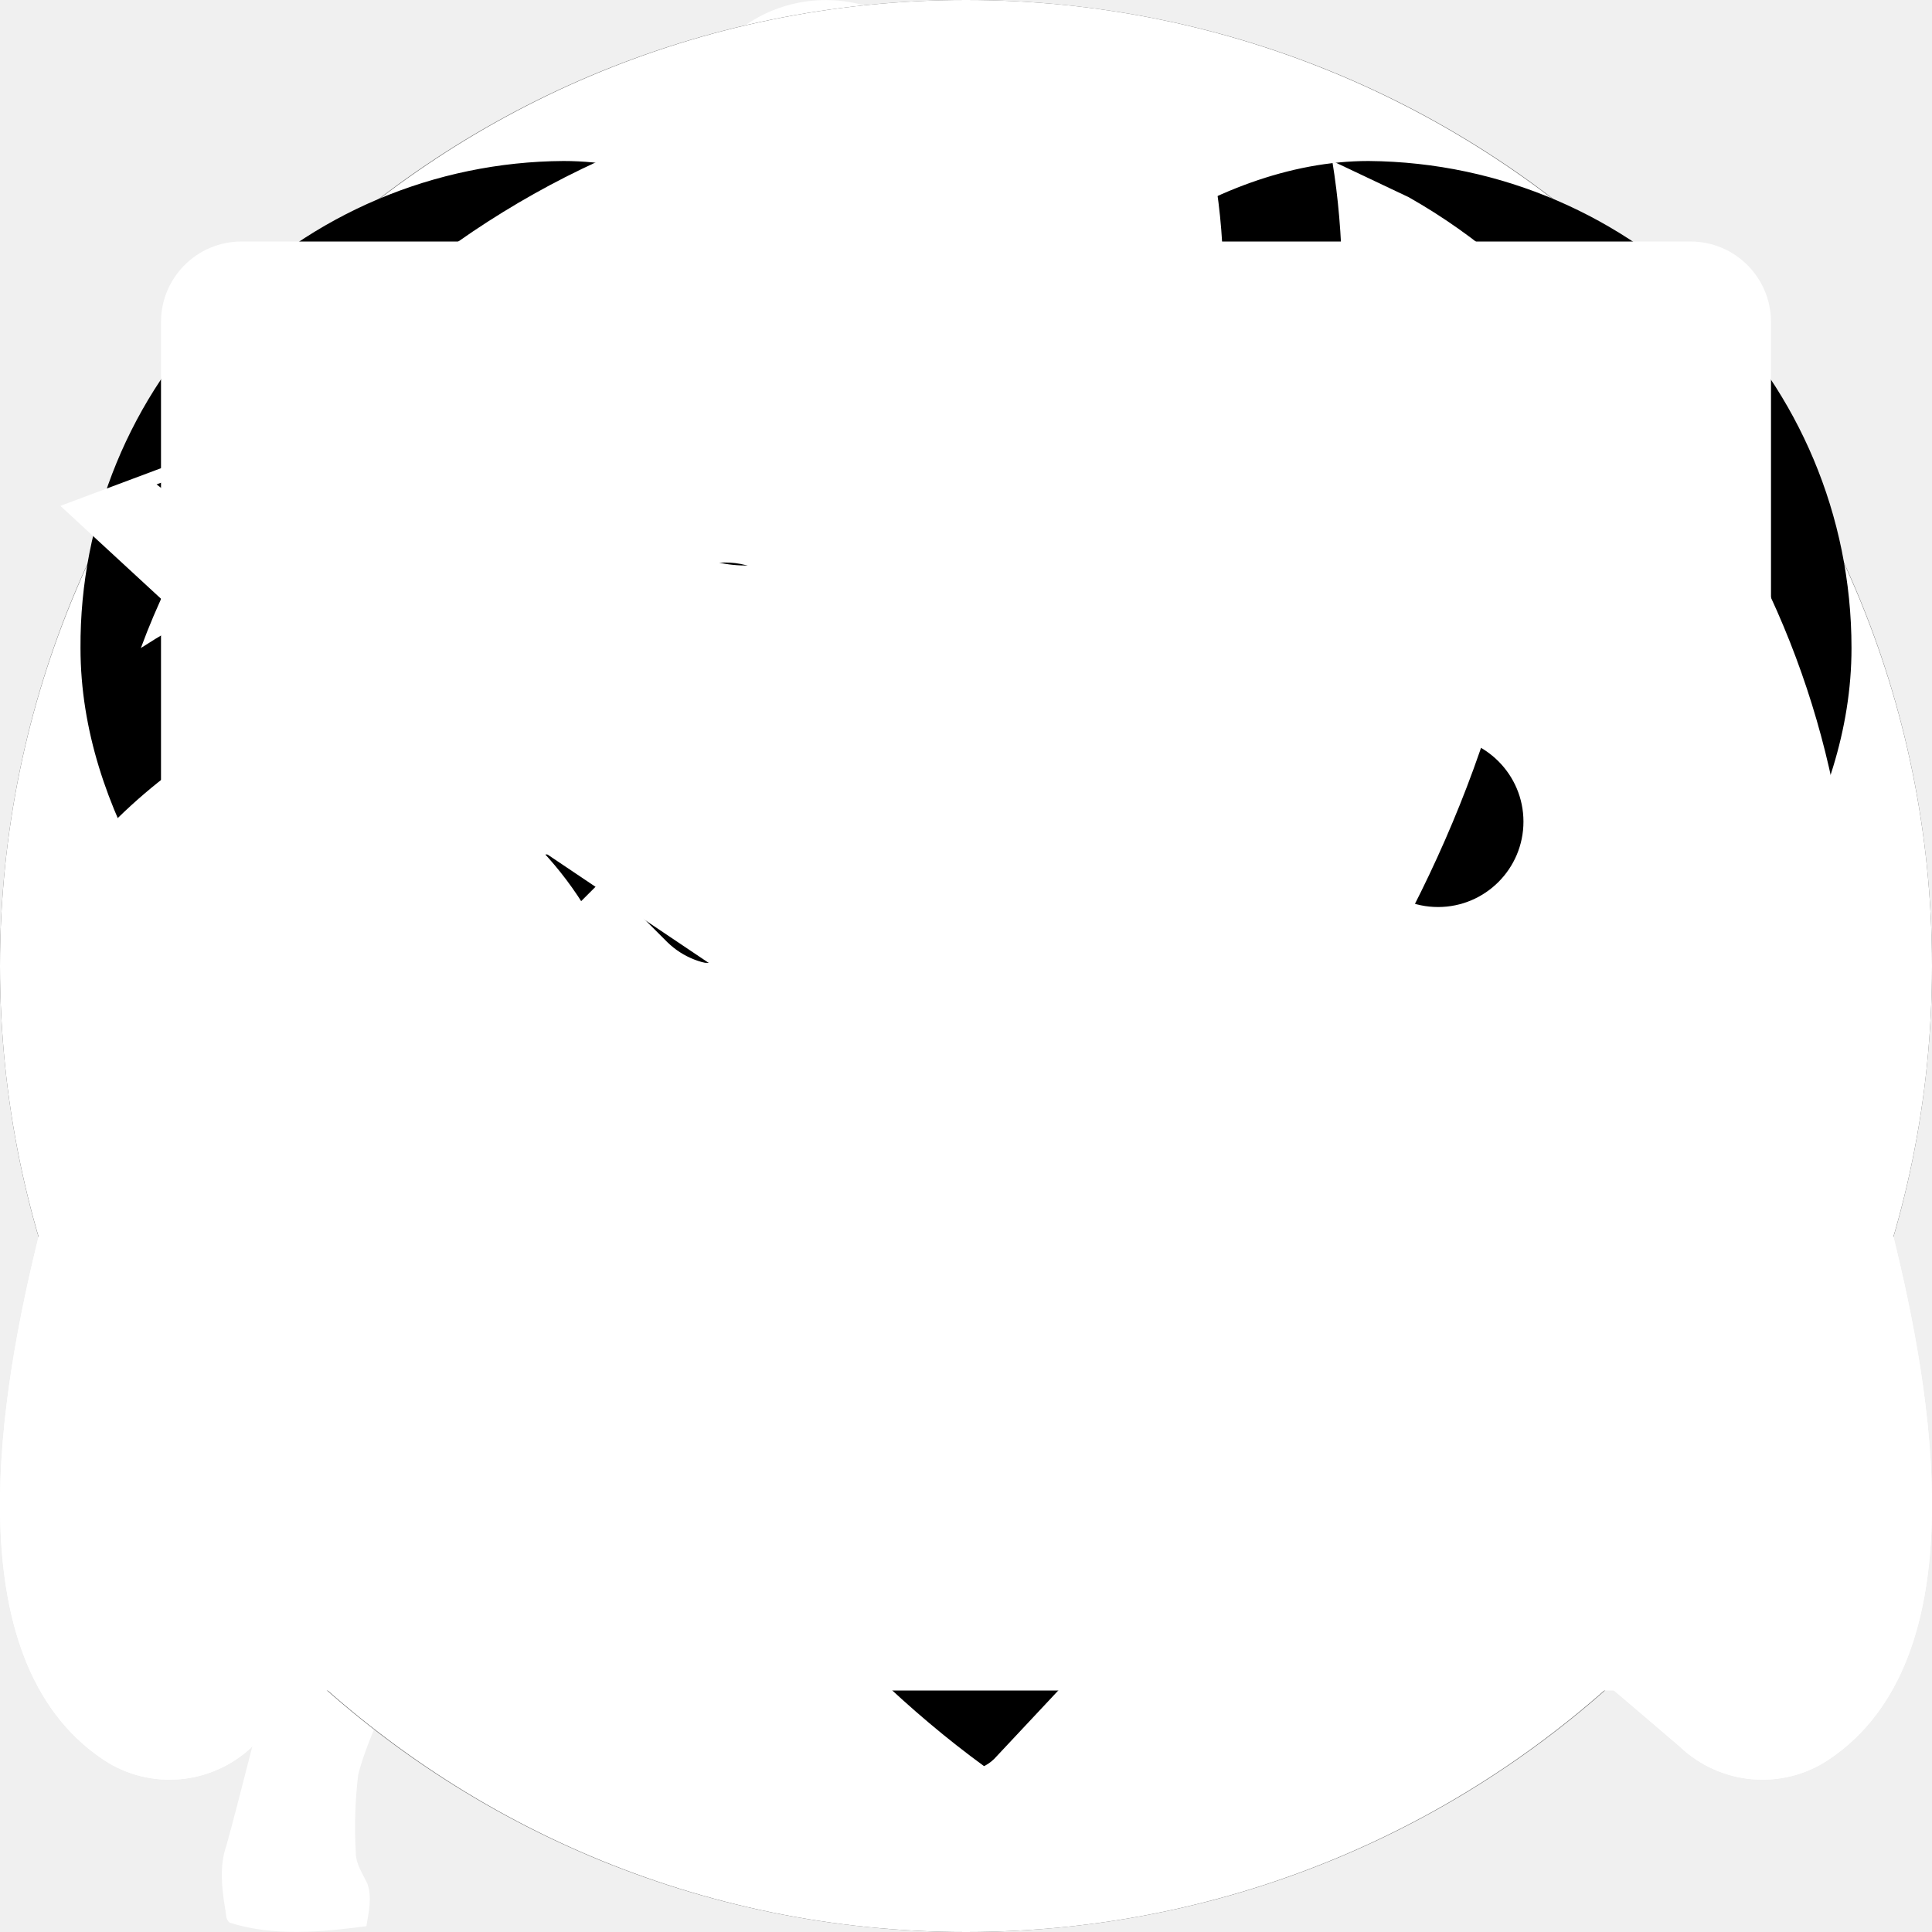
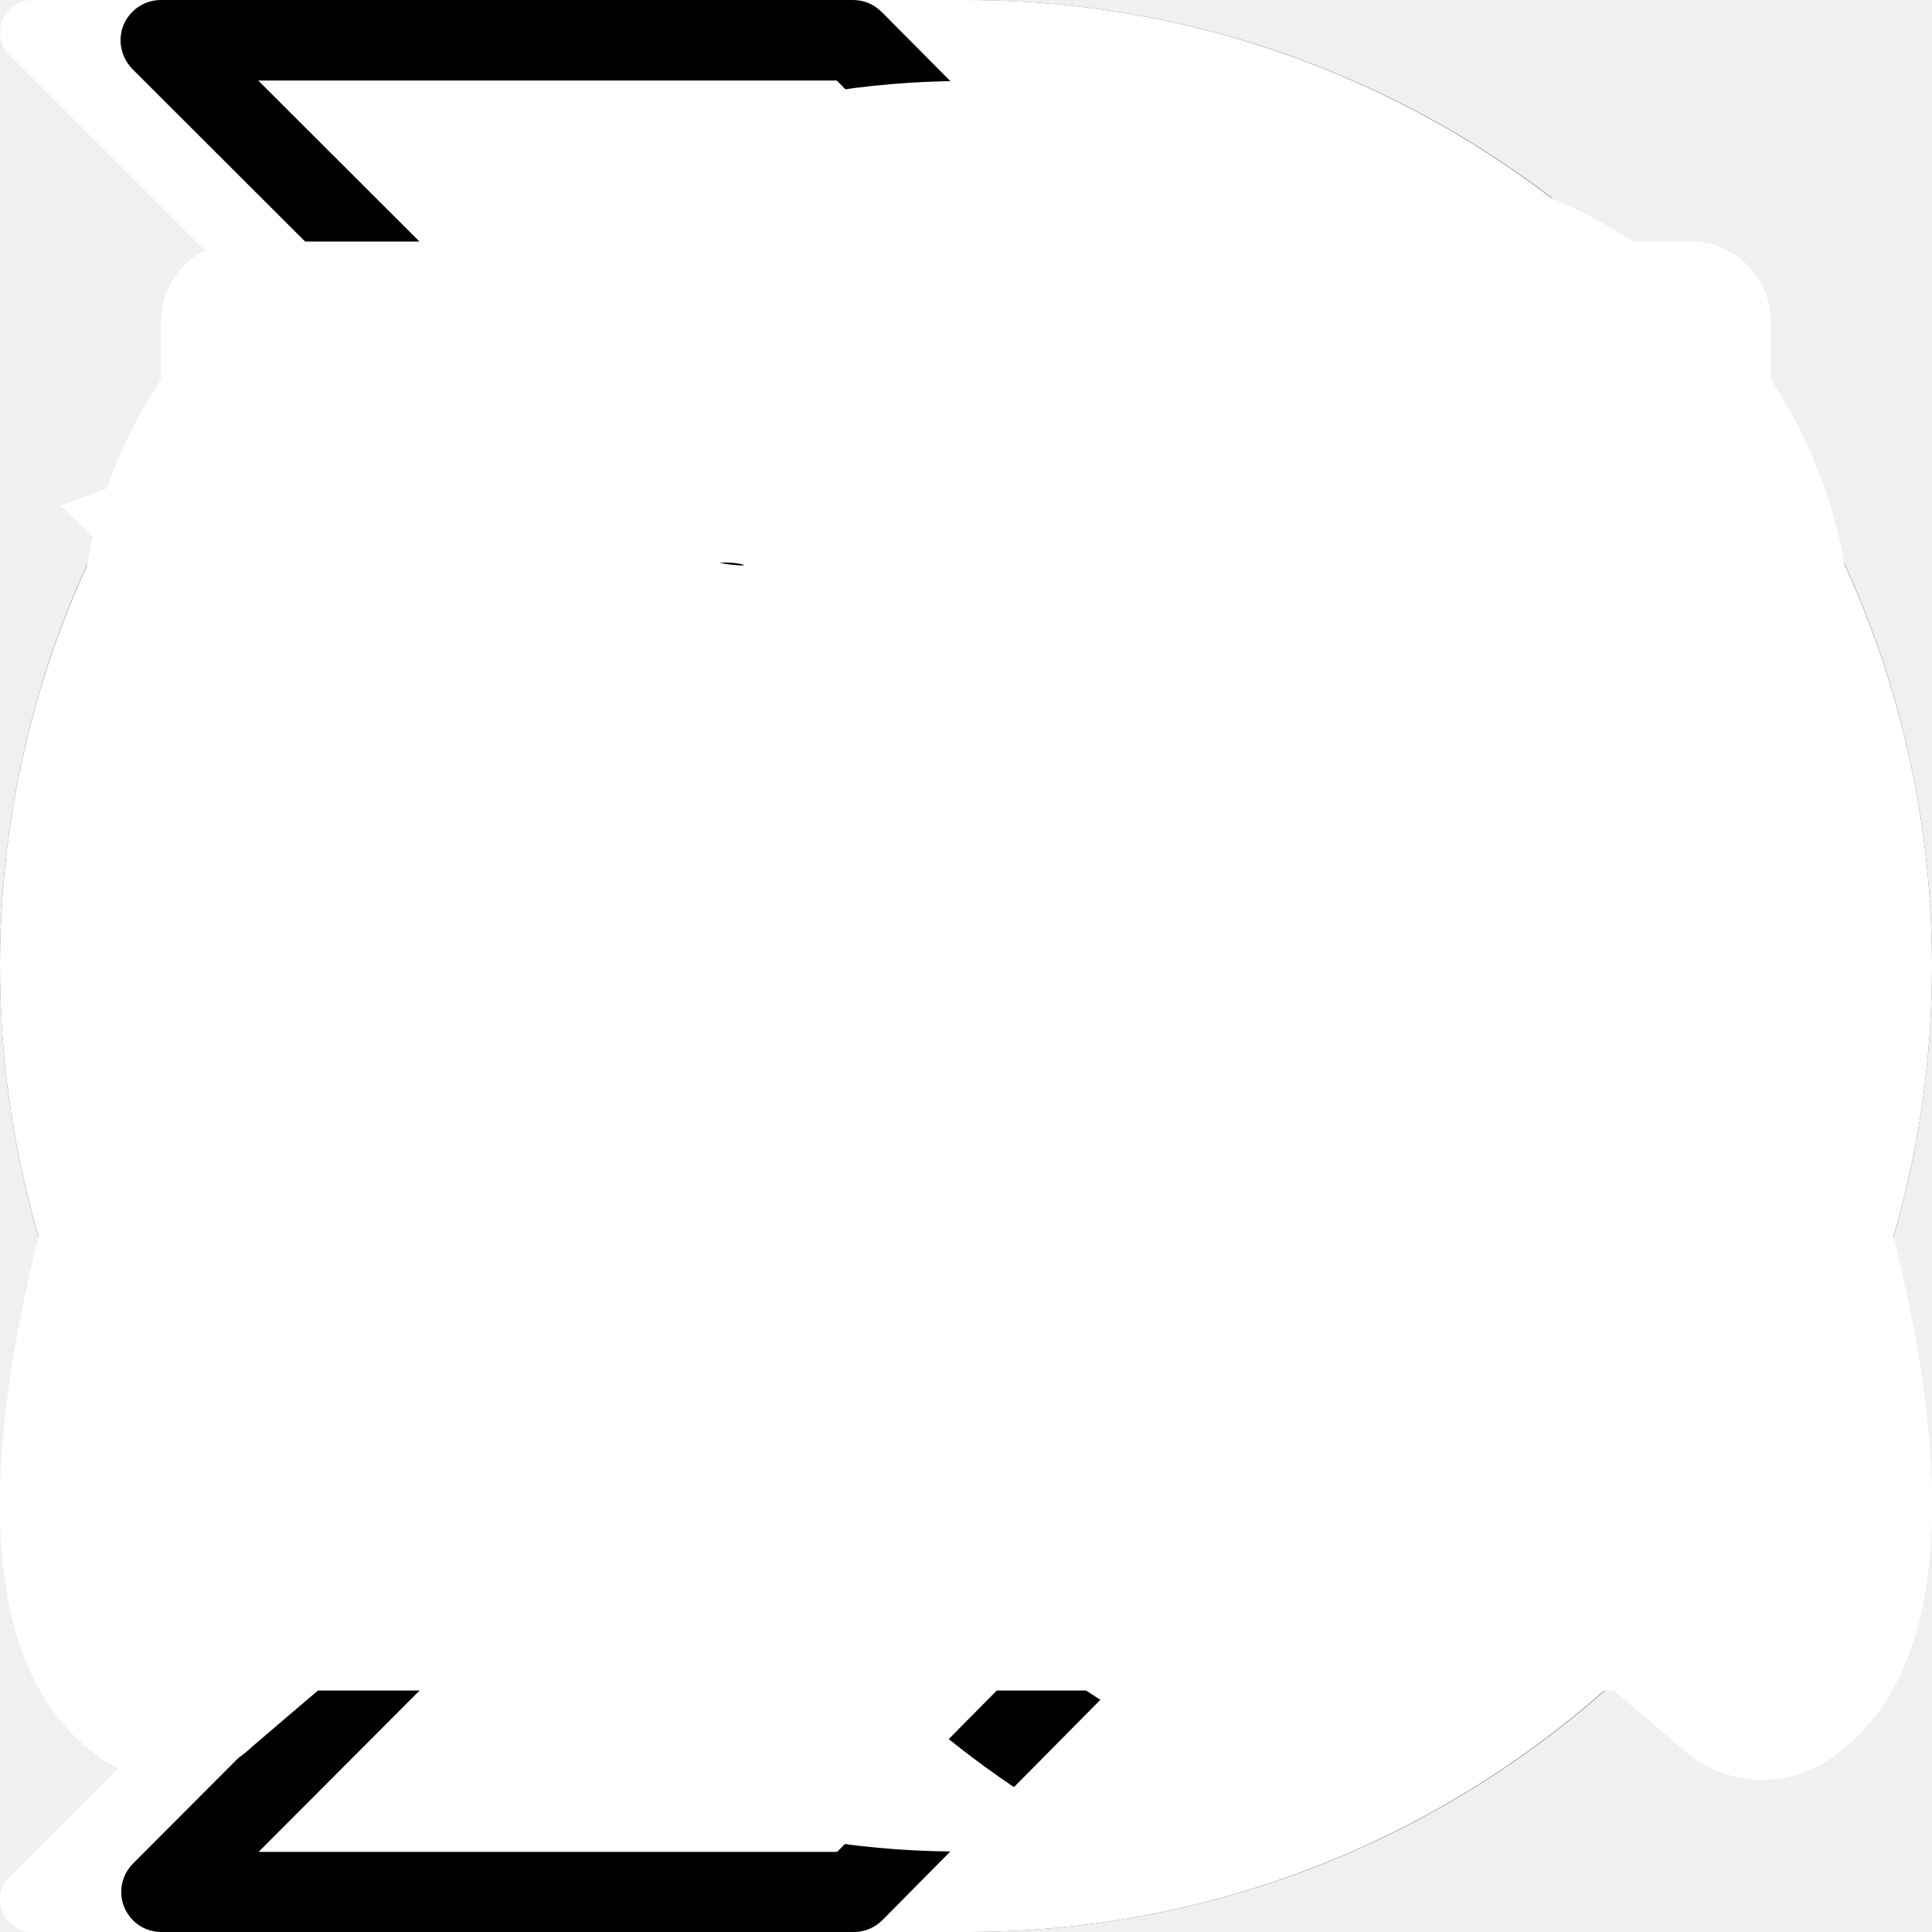
<svg xmlns="http://www.w3.org/2000/svg">
  <style>:root svg:not(:target){display:none}</style>
  <svg fill="#fff" viewBox="0 0 24 24" id="action-icon">
    <path d="M9.103.435a1.753 1.753 0 0 1 1.652-.362c.218.072.406.203.609.333.16.101.348.145.493.261.072.058.014.16.014.232.189.45.29.942.13 1.42-.13.16-.362.203-.55.276-.03.203.043.39.072.594-.043.029-.072.058-.116.087.276-.015.551-.073.827-.13.101-.102.26-.044.39-.059.015-.203.088-.391.088-.594a.34.34 0 0 0 .116-.029c.014.145 0 .29.043.435.073.058.189.029.276.043 0 .058 0 .116.014.174 1.681-.014 3.377 0 5.058 0v.247h.16V2.42h.188c0 .26-.014.507 0 .768a.11.11 0 0 0 .073.029c0 .029.014.087.014.116.058-.058.13-.102.218-.073.014.044.029.087.043.145-.058.058-.087.13-.058.218.464.014.928 0 1.406 0 .044-.058.116-.087.189-.116a.464.464 0 0 1 .087.058h.68a.874.874 0 0 1 .015.333h-.696a.46.46 0 0 1-.087.073c-.072-.044-.13-.073-.202-.116h-1.261c-.247.072-.508.058-.754.014v.275H16.16a.532.532 0 0 1-.29.13c.044.218-.202.276-.29.436a.45.45 0 0 1-.231.174c-.073.449.087.87.203 1.29-.13.029-.276.072-.406.101-.073.29-.145.594-.203.884a.848.848 0 0 1-.507.58c-.174.203-.406.406-.682.42-.101.03-.174-.043-.246-.101-.362.029-.696-.145-1.015-.29-.347-.16-.666-.363-1-.55.03.202-.072.376-.145.55.16.072.377.13.464.304.058.13.116.276.116.435-.014.522-.072 1.044-.101 1.565.014.377-.174.754-.435 1.03-.174-.015-.319-.088-.478-.16-.058.13-.189.26-.116.42.058.189.058.392.145.566a6.674 6.674 0 0 1 1.217 1.753c.304.624.536 1.276.783 1.928.043 0 .13-.015.174-.015.058.189 0 .406.116.58.101.16.072.348.072.536-.029.435-.058.87-.101 1.305-.03.304-.102.609-.145.913.014.232.116.464.101.696-.014.217-.014.449-.188.608.014.493-.116.986.058 1.464.232.32.493.623.768.899.304.145.667.174.928.435.1.16.043.347.014.521a6.732 6.732 0 0 1-1.87 0c-.246-.058-.478-.159-.724-.188-.334.014-.725.145-1.03-.087-.028-.391.117-.768.189-1.145.029-.13.16-.217.145-.348-.03-.45-.058-.913-.087-1.362-.058-.03-.16-.058-.145-.145 0-.218-.072-.435-.13-.638a10.821 10.821 0 0 1-.16-1.681c-.014-.16.087-.276.203-.377.03-.246.058-.507.073-.754-.044-.13-.145-.232-.203-.348-.261.03-.638.087-.797-.188-.377-.565-.769-1.145-1.145-1.71-.16-.015-.348 0-.493-.102-.16-.174-.261-.405-.363-.623-.043.174-.072.362-.174.507-.087.145-.231.247-.333.377-.101.232-.188.464-.275.696-.102.29-.247.58-.276.899a1.543 1.543 0 0 1-.101.449c-.073.116-.203.16-.319.217-.087.189-.145.377-.275.537-.087.101-.232.13-.29.26-.058.174-.145.334-.218.493-.029.174.087.363.03.536-.102.435-.32.841-.522 1.232-.102.29-.174.595-.32.87-.057.116-.202.145-.318.16-.13.318-.276.623-.362.956a5.437 5.437 0 0 0-.03.971c0 .145.088.261.146.391.057.174.014.348-.015.522-.565.073-1.145.13-1.696-.043-.058-.044-.043-.116-.058-.174-.043-.261-.072-.536.015-.783.188-.681.348-1.362.536-2.043-.072-.073-.174-.13-.174-.247-.014-.188 0-.391.044-.58.087-.319.318-.565.434-.87.044-.13.03-.26.044-.39 0-.305.174-.551.304-.812.13-.218.232-.45.406-.638.116-.101.116-.26.203-.391.087-.16.232-.29.232-.479.029-.231-.058-.463-.03-.695.059-.681.19-1.348.305-2.03-.058-.072-.145-.144-.174-.246.015-.072.03-.13.044-.203l-.13-.217c.057-.087.115-.188.173-.275-.058-.044-.13-.102-.188-.145.072-.218.043-.537.304-.638.03.014.102.029.13.043-.043-.376-.043-.768-.086-1.145a3.534 3.534 0 0 1-.073-1.232c.145-.217.42-.304.667-.318-.319-.073-.638-.102-.942-.203-.015-.261.029-.522.072-.783.13-.507.073-1.029.145-1.55.073-.146.261-.175.42-.146.189.03.377-.029.566-.087 0-.072.014-.16 0-.232-.116-.507-.087-1.029 0-1.521.116-.638.377-1.261.855-1.71.319-.305.783-.45 1.217-.435.145 0 .232.145.348.232.058-.058.116-.116.16-.174-.073-.247-.189-.508-.174-.769.029-.58.217-1.174.652-1.565m4.522 4.102c.029.029.029.029 0 0m.203.029c.014.101.043.203-.015.29-.072.029-.16.029-.232.072.203 0 .406.015.61 0 .159-.043.1-.246.1-.362-.1-.116-.318-.044-.463 0m-.507.609c.145.159.217.405.347.565.189-.247.334-.508.551-.725-.26-.015-.522.015-.782-.015-.044.058-.073.116-.116.174z" />
  </svg>
  <svg fill="#525252" viewBox="0 0 300.003 300.003" id="back-icon">
    <path d="M150 0C67.159 0 .001 67.159.001 150c0 82.838 67.157 150.003 149.997 150.003S300.002 232.838 300.002 150C300.002 67.159 232.839 0 150 0zm39.226 218.202a13.968 13.968 0 0 1-9.902 4.101 13.955 13.955 0 0 1-9.902-4.103l-56.295-56.292a13.898 13.898 0 0 1-2.368-1.886c-2.796-2.799-4.145-6.479-4.077-10.144-.065-3.667 1.281-7.35 4.077-10.146a14.146 14.146 0 0 1 2.368-1.886l56.043-56.043c5.47-5.465 14.34-5.467 19.808.003 5.47 5.467 5.47 14.335 0 19.808l-48.265 48.265 48.514 48.516c5.468 5.469 5.468 14.337-.001 19.807z" />
  </svg>
  <svg fill="#fff" viewBox="0 0 512 512" id="checked-icon">
    <path d="M256 0C114.837 0 0 114.843 0 256s114.837 256 256 256 256-114.843 256-256S397.163 0 256 0zm120.239 227.501-118.891 118.89c-13.043 13.043-34.174 13.044-47.218 0l-68.804-68.804c-13.044-13.038-13.044-34.179 0-47.218 13.044-13.044 34.174-13.044 47.218 0l45.195 45.19 95.282-95.278c13.044-13.044 34.174-13.044 47.218 0 13.044 13.04 13.044 34.181 0 47.22z" />
  </svg>
  <svg fill="#fff" viewBox="0 0 984.264 984.264" id="games-icon">
    <path d="M52.832 896.588c23.7 15.7 55.1 12.8 75.7-6.8 0 0 117.9-100.9 152.8-128.9 10.8-8.7 24.3-13.399 38.2-13.399h345.2c13.899 0 27.399 4.699 38.2 13.399 34.899 28 152.8 128.9 152.8 128.9 20.6 19.6 52 22.5 75.7 6.8 77.6-51.6 52.1-189.9 33.1-266.9-15.7-63.8-37.8-126.1-63.1-186.7-37.301-89.2-118.801-202.8-232.2-178.5-11.3 2.7-23.9 9.3-33.101 14.9-9.5 5.7-20.399 8.8-31.5 8.8h-72.5v-170.6c0-22.1-17.899-40-40-40-22.1 0-40 17.9-40 40v170.5h-72.5c-11.1 0-22-3-31.5-8.8-9.199-5.5-21.8-12.1-33.1-14.9-113.3-24.3-194.9 89.3-232.2 178.5-25.3 60.7-47.3 123-63.1 186.8-18.999 77-44.499 215.301 33.101 266.9zm679.799-521.5c24 0 43.5 19.5 43.5 43.5s-19.5 43.5-43.5 43.5-43.5-19.5-43.5-43.5 19.5-43.5 43.5-43.5zm-103 126.6c24 0 43.5 19.5 43.5 43.5s-19.5 43.5-43.5 43.5-43.5-19.5-43.5-43.5 19.5-43.5 43.5-43.5zm-431.599-48.5h50.6v-50.6c0-16.6 13.4-30 30-30s30 13.4 30 30v50.6h50.601c16.6 0 30 13.4 30 30 0 16.601-13.4 30-30 30h-50.601v50.601c0 16.6-13.399 30-30 30s-30-13.4-30-30v-50.601h-50.6c-16.6 0-30-13.399-30-30 0-16.6 13.5-30 30-30z" />
  </svg>
-   <svg viewBox="0 0 48 48" id="heart-icon">
+   <svg fill="#fff" viewBox="0 0 48 48" id="heart-icon">
    <g data-name="Layer 2">
      <path fill="none" d="M0 0h48v48H0z" data-name="invisible box" />
      <path d="M34 4c-3.9 0-8 3.1-10 6.5C22 7.1 17.9 4 14 4a12 12 0 0 0-8.5 3.6A11.9 11.9 0 0 0 2 16.1c0 4.1 2.7 7.6 5 10.2l16.3 17.4a1 1 0 0 0 1.4 0L41 26.3c2.3-2.6 5-6.1 5-10.2A12.1 12.1 0 0 0 34 4Z" data-name="icons Q2" />
    </g>
  </svg>
  <svg viewBox="0 0 64 64" aria-hidden="true" class="iconify iconify--emojione-monotone" id="racing-icon">
    <path d="m62 45.283-2.047-4.159-5.036 2.913-.159-.149c.04-.025.081-.045.12-.073 0 0 4.599-2.725 4.713-2.807 1.647-1.193 1.566-4.324-.18-6.994-1.748-2.672-4.503-3.869-6.15-2.678l-4.36 2.6c-.122.06-.24.129-.353.21-.767.554-.936 1.824-.755 3.19l-.141-.133V33.39l-4.379-6.938-2.547-1.684s.364-.201.497-.294c1.899-1.377 1.808-4.986-.208-8.066-2.015-3.077-5.191-4.462-7.091-3.086l-8.839 5.271.068 1.134-.608.333-5.519-2.142v-1.245l7.669-4.047L22.72 9 2 16.758l6.138 5.664 6.857-3.619v1.766l3.641 2.727-1.768.967-2.34-.535-3.629 2.072v.605l-5.439 3.24c-.16.077-.315.169-.463.275-1.976 1.43-.915 6.5.712 8.988 1.706 2.604 3.879 4.22 5.768 4.22a3 3 0 0 0 1.791-.579l5.689-3.389a3.09 3.09 0 0 0 .465-.276 3.3 3.3 0 0 0 .85-.929l4.949 3.72 6.562 1.486c-.1.055-.2.109-.294.178-1.746 1.262-.81 5.739.627 7.937C33.622 53.574 35.541 55 37.207 55c.564 0 1.099-.163 1.579-.511l4.761-2.836 5.355 2.406L62 45.283m-3.375-3.018 1.709 3.667-1.1.736-1.9-3.633 1.291-.77M21.098 9.972l3.455 3.378-1.318.696-3.797-3.453 1.66-.621m-10.199 10.53-5.712-4.456 2.443-.915 5.052 4.431-1.783.94m38.236 14.453a1.5 1.5 0 0 1 .903-.272c1.028 0 2.609.832 3.823 2.688 1.557 2.378 1.477 4.877.43 5.634-.097.07-.199.116-.305.156l-1.467-1.379a1.21 1.21 0 0 0 .877-.229c.878-.634.834-2.3-.096-3.719-.93-1.423-2.395-2.059-3.271-1.425-.611.441-.611 1.377-.245 2.384l1.464-.826c.893-.452 2.078.783 1.481 1.701l-1.484.915-2.183-2.053c-.457-1.549-.494-3.166.073-3.575m-.151 12.751-3.84 2.375c.561-1.172.577-2.793.029-4.48l3.811 2.105m-3.96-3.555-.347.213a10.361 10.361 0 0 0-.664-1.173 10.679 10.679 0 0 0-.516-.714l.045-.025c.894-.453 2.079.783 1.482 1.699M28.391 17.155l14.33 9.553 4.391 6.933-1.172.709-4.473-6.99-14.306-9.476 1.23-.729m9.069 13.62c.116-.009.216-.085.303-.204-.421 1.755-1.562 2.642-3.746 2.642-2.859 0-6.415-1.51-6.415-4.516 0-3.007 2.318-5.443 5.178-5.443 2.496 0 4.578 1.855 5.069 4.325-.095-.139-.211-.225-.355-.214-2.879.209-6.68.181-6.801 1.261-.122 1.082 2.234 2.476 6.767 2.149M16.107 19.884v-1.668l1.92-1.013v1.402l11.594 4.498-3.39 1.625-10.124-4.844m-1.559 6.01c-.778-.25-1.535-.305-2.223-.153l1.078-.616 1.145.769m-3.071 16.234c-1.52 0-3.41-1.443-4.931-3.767-1.493-2.284-2.256-6.695-.962-7.632.379-.274.836-.414 1.359-.414 1.712 0 3.823 1.467 5.25 3.648 1.958 2.992 2.182 6.552.488 7.774a1.974 1.974 0 0 1-1.204.391m13.744-6.291-4.71-3.332a11.527 11.527 0 0 0-2.563-4.325l9.594 6.45 10.876 4.349-1.645.994-11.552-4.136M37.207 54c-1.281 0-2.952-1.284-4.255-3.271-1.407-2.152-1.899-5.841-.878-6.579.314-.228.694-.342 1.131-.342 1.475 0 3.297 1.271 4.536 3.164 1.694 2.592 1.905 5.662.458 6.708-.298.216-.623.32-.992.32m10.064-4.81 4.064 2.818-1.127.756-4.271-2.75 1.334-.824" fill="#fff" />
    <path d="M6.933 32.876c-1.145.827-.673 2.974.542 4.83 1.215 1.855 2.713 2.718 3.857 1.889 1.145-.828 1.088-3.003-.125-4.858-1.216-1.858-3.129-2.689-4.274-1.861M33.197 45.95c-1.013.729-.595 2.624.476 4.265 1.072 1.638 2.395 2.397 3.405 1.666 1.012-.731.962-2.651-.11-4.289-1.073-1.64-2.76-2.372-3.771-1.642" fill="#fff" />
+   </svg>
+   <svg fill="#fff" viewBox="0 0 512.004 512.004" id="right-arrow">
+     <path d="M509.501 249.969 262.035 2.502a8.497 8.497 0 0 0-6.033-2.5H8.535a8.53 8.53 0 0 0-6.033 14.566l241.434 241.434L2.502 497.435a8.534 8.534 0 0 0-1.852 9.301 8.538 8.538 0 0 0 7.885 5.265h247.467c2.27 0 4.437-.896 6.033-2.5l247.467-247.467a8.522 8.522 0 0 0-.001-12.065z" />
+   </svg>
+   <svg viewBox="0 0 511.893 511.893" id="right-icon">
+     <path d="M476.84 248.107 233.64 3.2c-2.027-2.027-4.693-3.2-7.573-3.2H42.6c-5.867 0-10.667 4.8-10.667 10.667 0 2.88 1.173 5.547 3.093 7.573l237.76 237.44L35.24 493.76a10.623 10.623 0 0 0 0 15.04c2.027 2.027 4.693 3.093 7.573 3.093H226.28c2.88 0 5.547-1.173 7.573-3.2L476.84 263.04c4.16-4.053 4.16-10.773 0-14.933zM221.8 490.667H68.52l226.987-227.52a10.623 10.623 0 0 0 0-15.04L68.413 21.333h153.28l232.64 234.347L221.8 490.667z" />
  </svg>
  <svg fill="#fff" viewBox="0 0 984.264 984.264" id="simulation-icon">
    <path d="M52.832 896.588c23.7 15.7 55.1 12.8 75.7-6.8 0 0 117.9-100.9 152.8-128.9 10.8-8.7 24.3-13.399 38.2-13.399h345.2c13.899 0 27.399 4.699 38.2 13.399 34.899 28 152.8 128.9 152.8 128.9 20.6 19.6 52 22.5 75.7 6.8 77.6-51.6 52.1-189.9 33.1-266.9-15.7-63.8-37.8-126.1-63.1-186.7-37.301-89.2-118.801-202.8-232.2-178.5-11.3 2.7-23.9 9.3-33.101 14.9-9.5 5.7-20.399 8.8-31.5 8.8h-72.5v-170.6c0-22.1-17.899-40-40-40-22.1 0-40 17.9-40 40v170.5h-72.5c-11.1 0-22-3-31.5-8.8-9.199-5.5-21.8-12.1-33.1-14.9-113.3-24.3-194.9 89.3-232.2 178.5-25.3 60.7-47.3 123-63.1 186.8-18.999 77-44.499 215.301 33.101 266.9zm679.799-521.5c24 0 43.5 19.5 43.5 43.5s-19.5 43.5-43.5 43.5-43.5-19.5-43.5-43.5 19.5-43.5 43.5-43.5zm-103 126.6c24 0 43.5 19.5 43.5 43.5s-19.5 43.5-43.5 43.5-43.5-19.5-43.5-43.5 19.5-43.5 43.5-43.5zm-431.599-48.5h50.6v-50.6c0-16.6 13.4-30 30-30s30 13.4 30 30v50.6h50.601c16.6 0 30 13.4 30 30 0 16.601-13.4 30-30 30h-50.601v50.601c0 16.6-13.399 30-30 30s-30-13.4-30-30v-50.601h-50.6c-16.6 0-30-13.399-30-30 0-16.6 13.5-30 30-30z" />
  </svg>
  <svg viewBox="0 0 48 48" id="sports-icon">
    <g data-name="Layer 2">
      <path fill="none" d="M0 0h48v48H0z" data-name="invisible box" />
      <g fill="#fff" data-name="Q3 icons">
        <path d="M23.9 22.3a14.5 14.5 0 0 0 4.2-5.4c-5.6-3-19.9-2.8-25.9 4.2a20.9 20.9 0 0 0-.1 5c5.7-4.7 15.7-6.7 21.8-3.8Z" />
        <path d="M29.2 14.1c1.3-3.9 1.6-8.1.6-11.3A21.9 21.9 0 0 0 5 13a17.7 17.7 0 0 0-1.5 3.1c7.6-4.9 19.5-5.1 25.7-2ZM12.8 24.4c-4 .9-7.8 2.7-10.1 5.2A22.3 22.3 0 0 0 13 43.1a21.6 21.6 0 0 0 14.4 2.6c-8.1-4.1-14.2-14.4-14.6-21.3Z" />
        <path d="M22.5 24.9a14.2 14.2 0 0 0-6.7-.9c.2 6.3 7.5 18.6 16.6 20.3a21.1 21.1 0 0 0 4.4-2.4c-7-2.6-13.7-10.3-14.3-17ZM25.5 24.8a14.6 14.6 0 0 0 2.6 6.3c5.4-3.3 12.3-15.8 9.3-24.5A14.6 14.6 0 0 0 35 4.9L33.1 4c1.2 7.3-2.1 17-7.6 20.8Z" />
        <path d="M41.1 10.2c.5 9-5.3 19.5-11.1 23.3 2.7 3 6.2 5.4 9.5 6.1A17.5 17.5 0 0 0 43 35a21.8 21.8 0 0 0-1.9-24.8Z" />
      </g>
    </g>
  </svg>
  <svg fill="#fff" viewBox="0 0 24 24" id="strategy-icon">
    <path d="M21 3H3a1 1 0 0 0-1 1v16a1 1 0 0 0 1 1h18a1 1 0 0 0 1-1V4a1 1 0 0 0-1-1ZM5.293 8.707a1 1 0 1 1 1.414-1.414l.793.793.793-.793a1 1 0 1 1 1.414 1.414l-.793.793.793.793a1 1 0 0 1-1.414 1.414l-.793-.793-.793.793a1 1 0 0 1-1.414-1.414l.793-.793ZM19 14a1 1 0 0 1-2 0v-1.586l-.192.192A14.9 14.9 0 0 1 6.2 17H6a1 1 0 0 1 0-2h.2a12.916 12.916 0 0 0 9.193-3.808l.193-.192H14a1 1 0 0 1 0-2h4a1 1 0 0 1 1 1Z" />
  </svg>
</svg>
